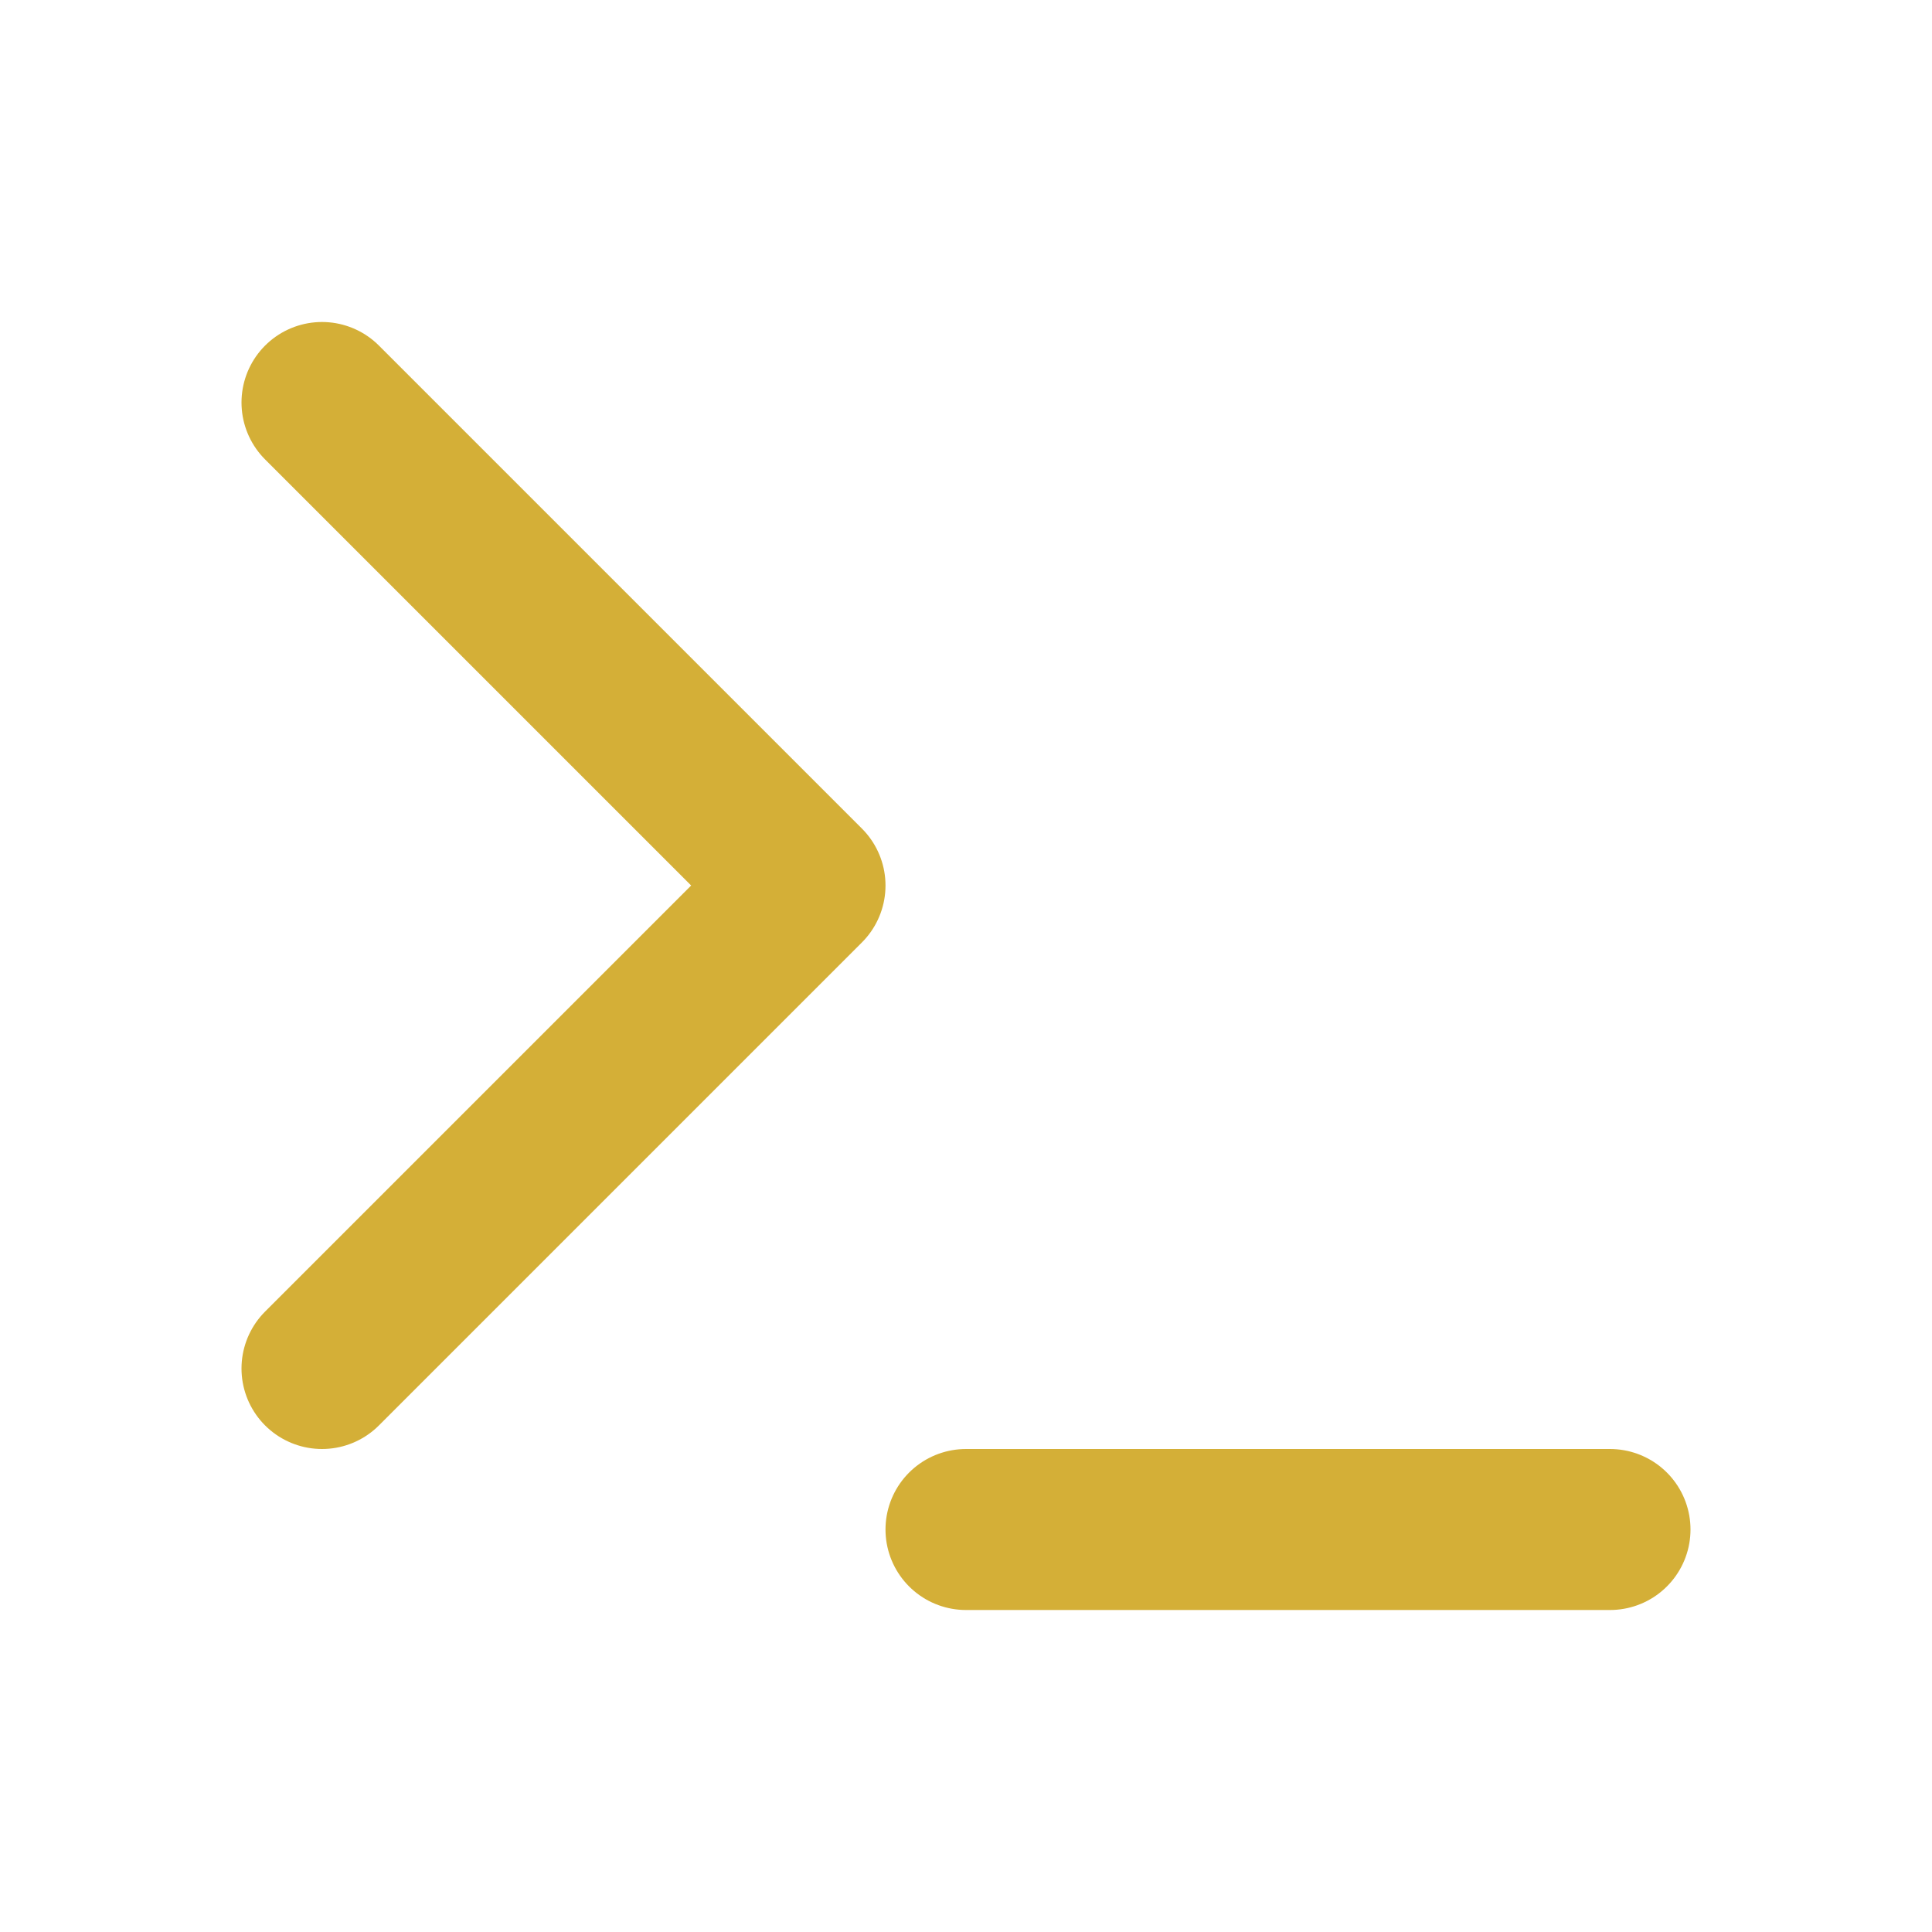
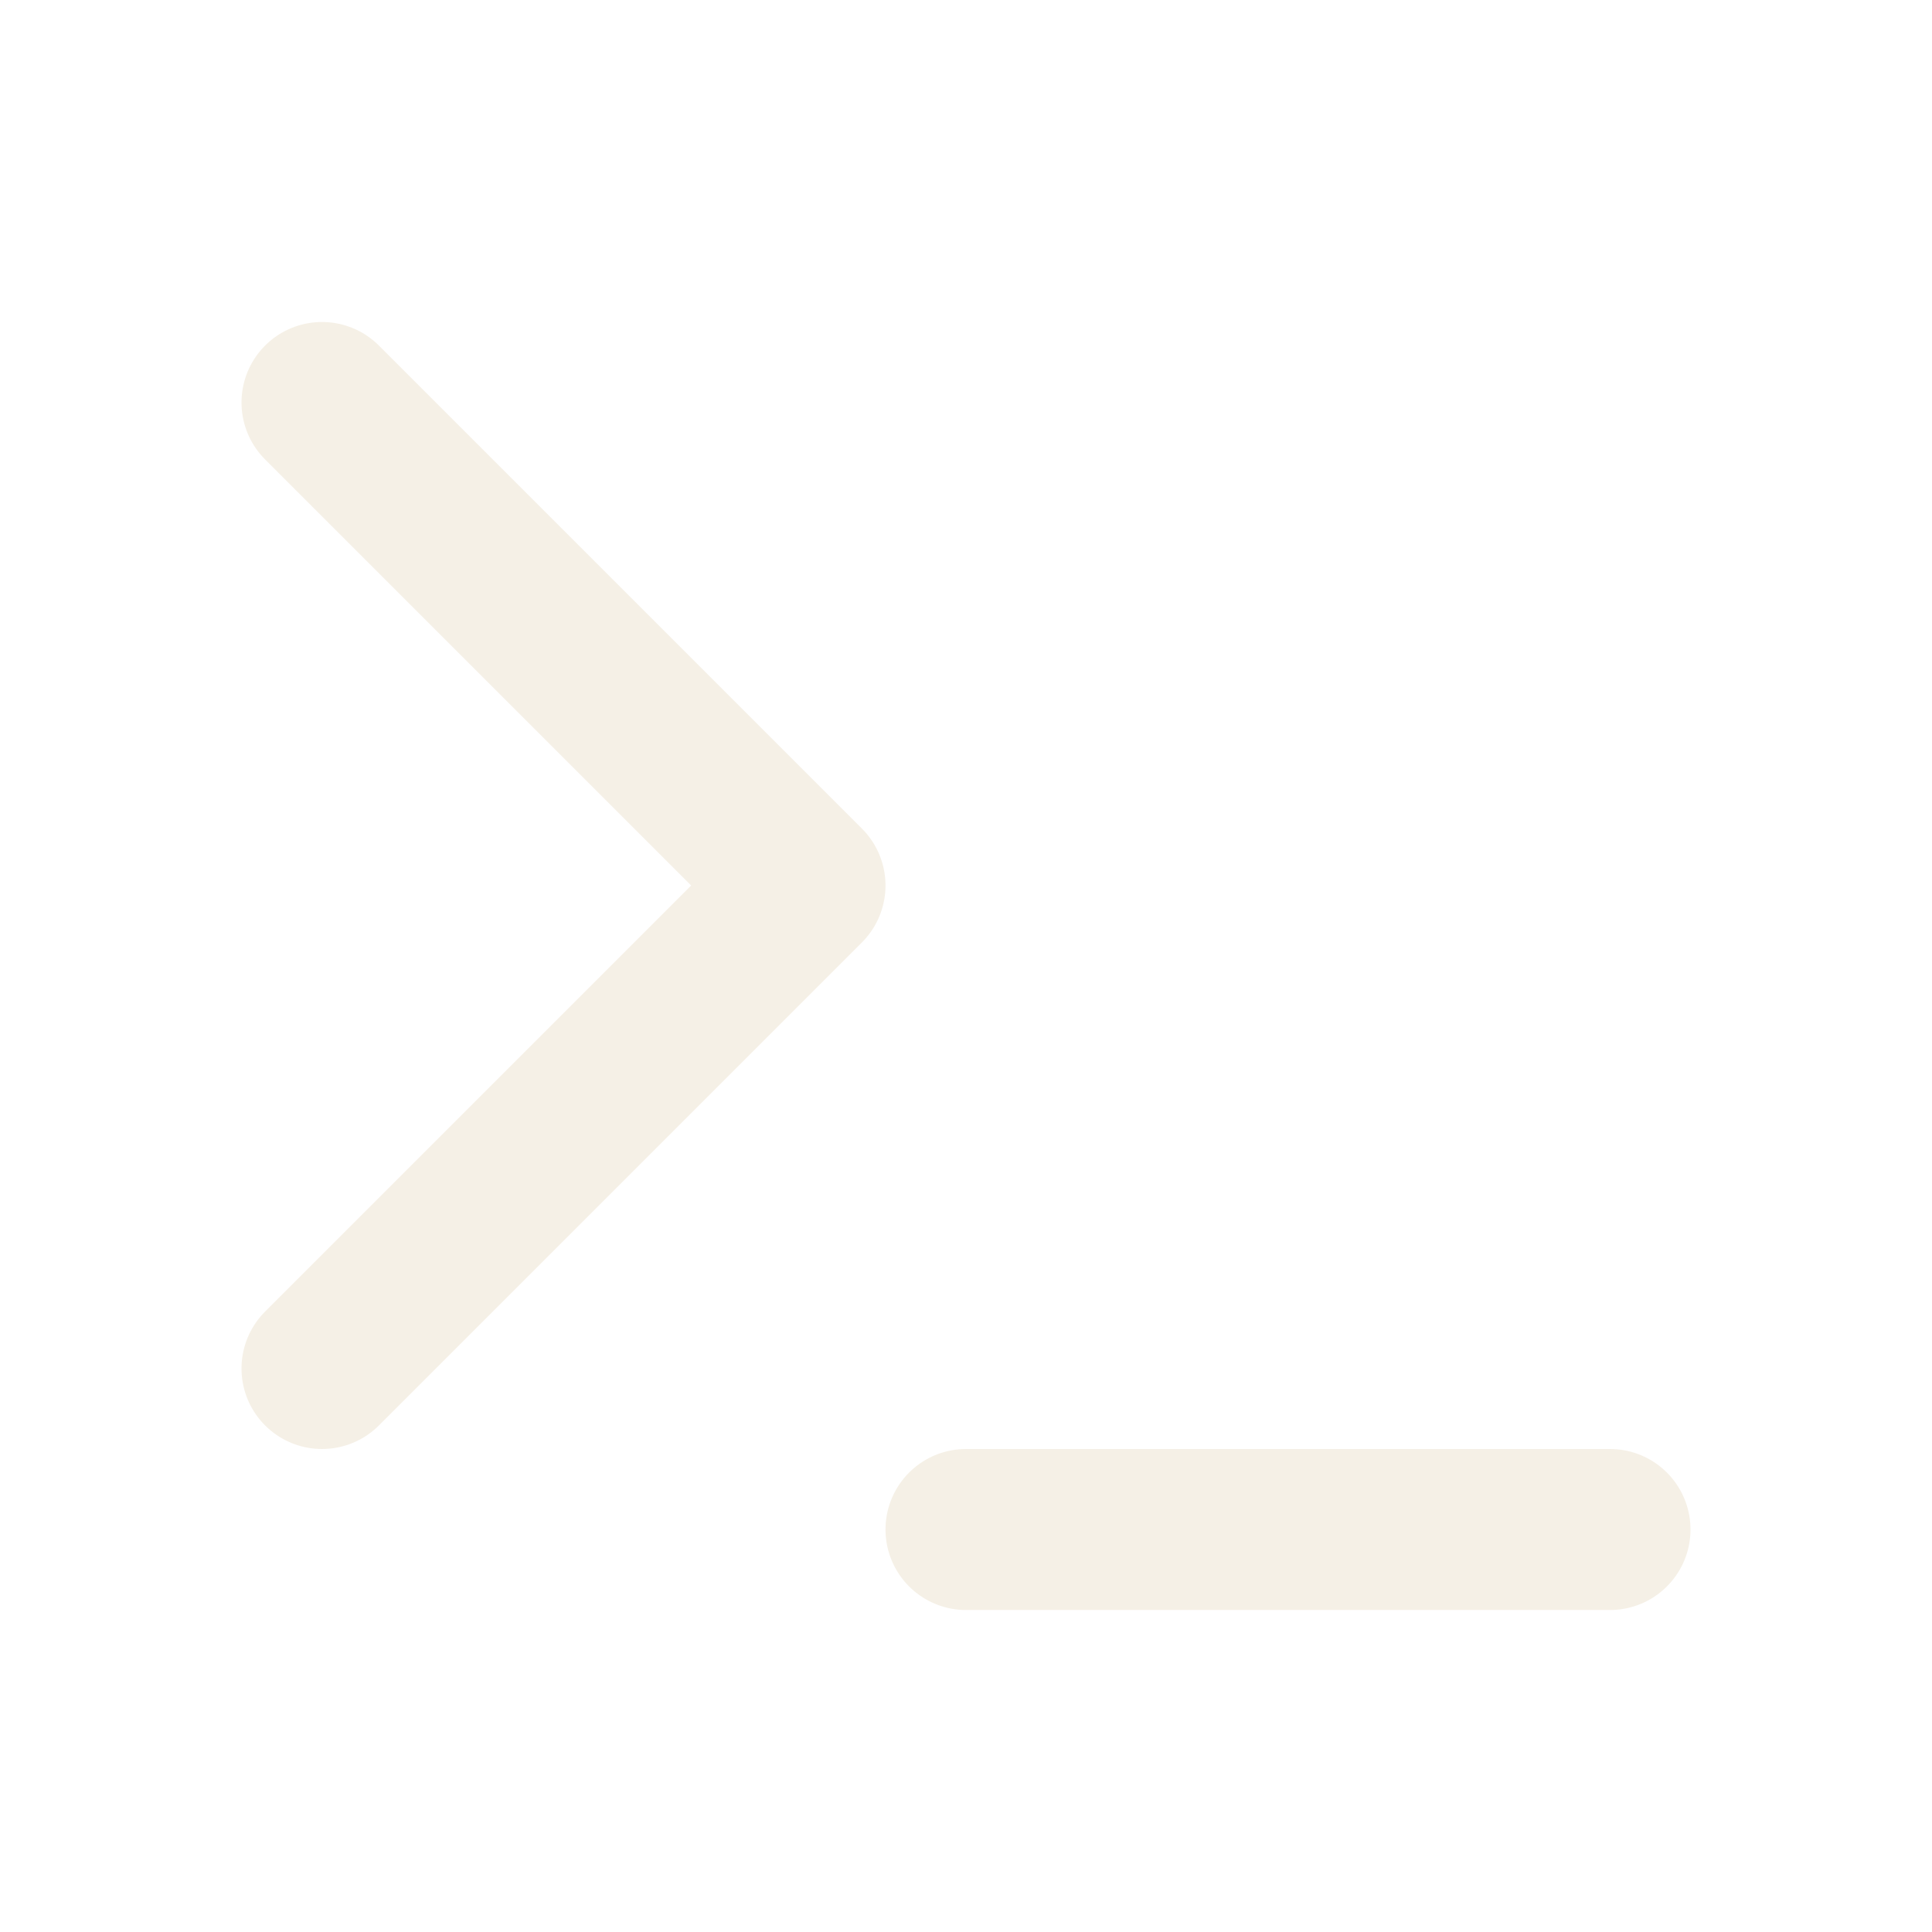
- <svg xmlns="http://www.w3.org/2000/svg" width="24" height="24" viewBox="0 0 24 24" fill="none" stroke="#D4AF37" stroke-width="2" stroke-linecap="round" stroke-linejoin="round" class="lucide lucide-terminal-icon lucide-terminal">
+ <svg xmlns="http://www.w3.org/2000/svg" width="24" height="24" viewBox="0 0 24 24" fill="none" stroke="#F5F0E6" stroke-width="2" stroke-linecap="round" stroke-linejoin="round" class="lucide lucide-terminal-icon lucide-terminal">
  <path d="M12 19h8" />
  <path d="m4 17 6-6-6-6" />
</svg>
